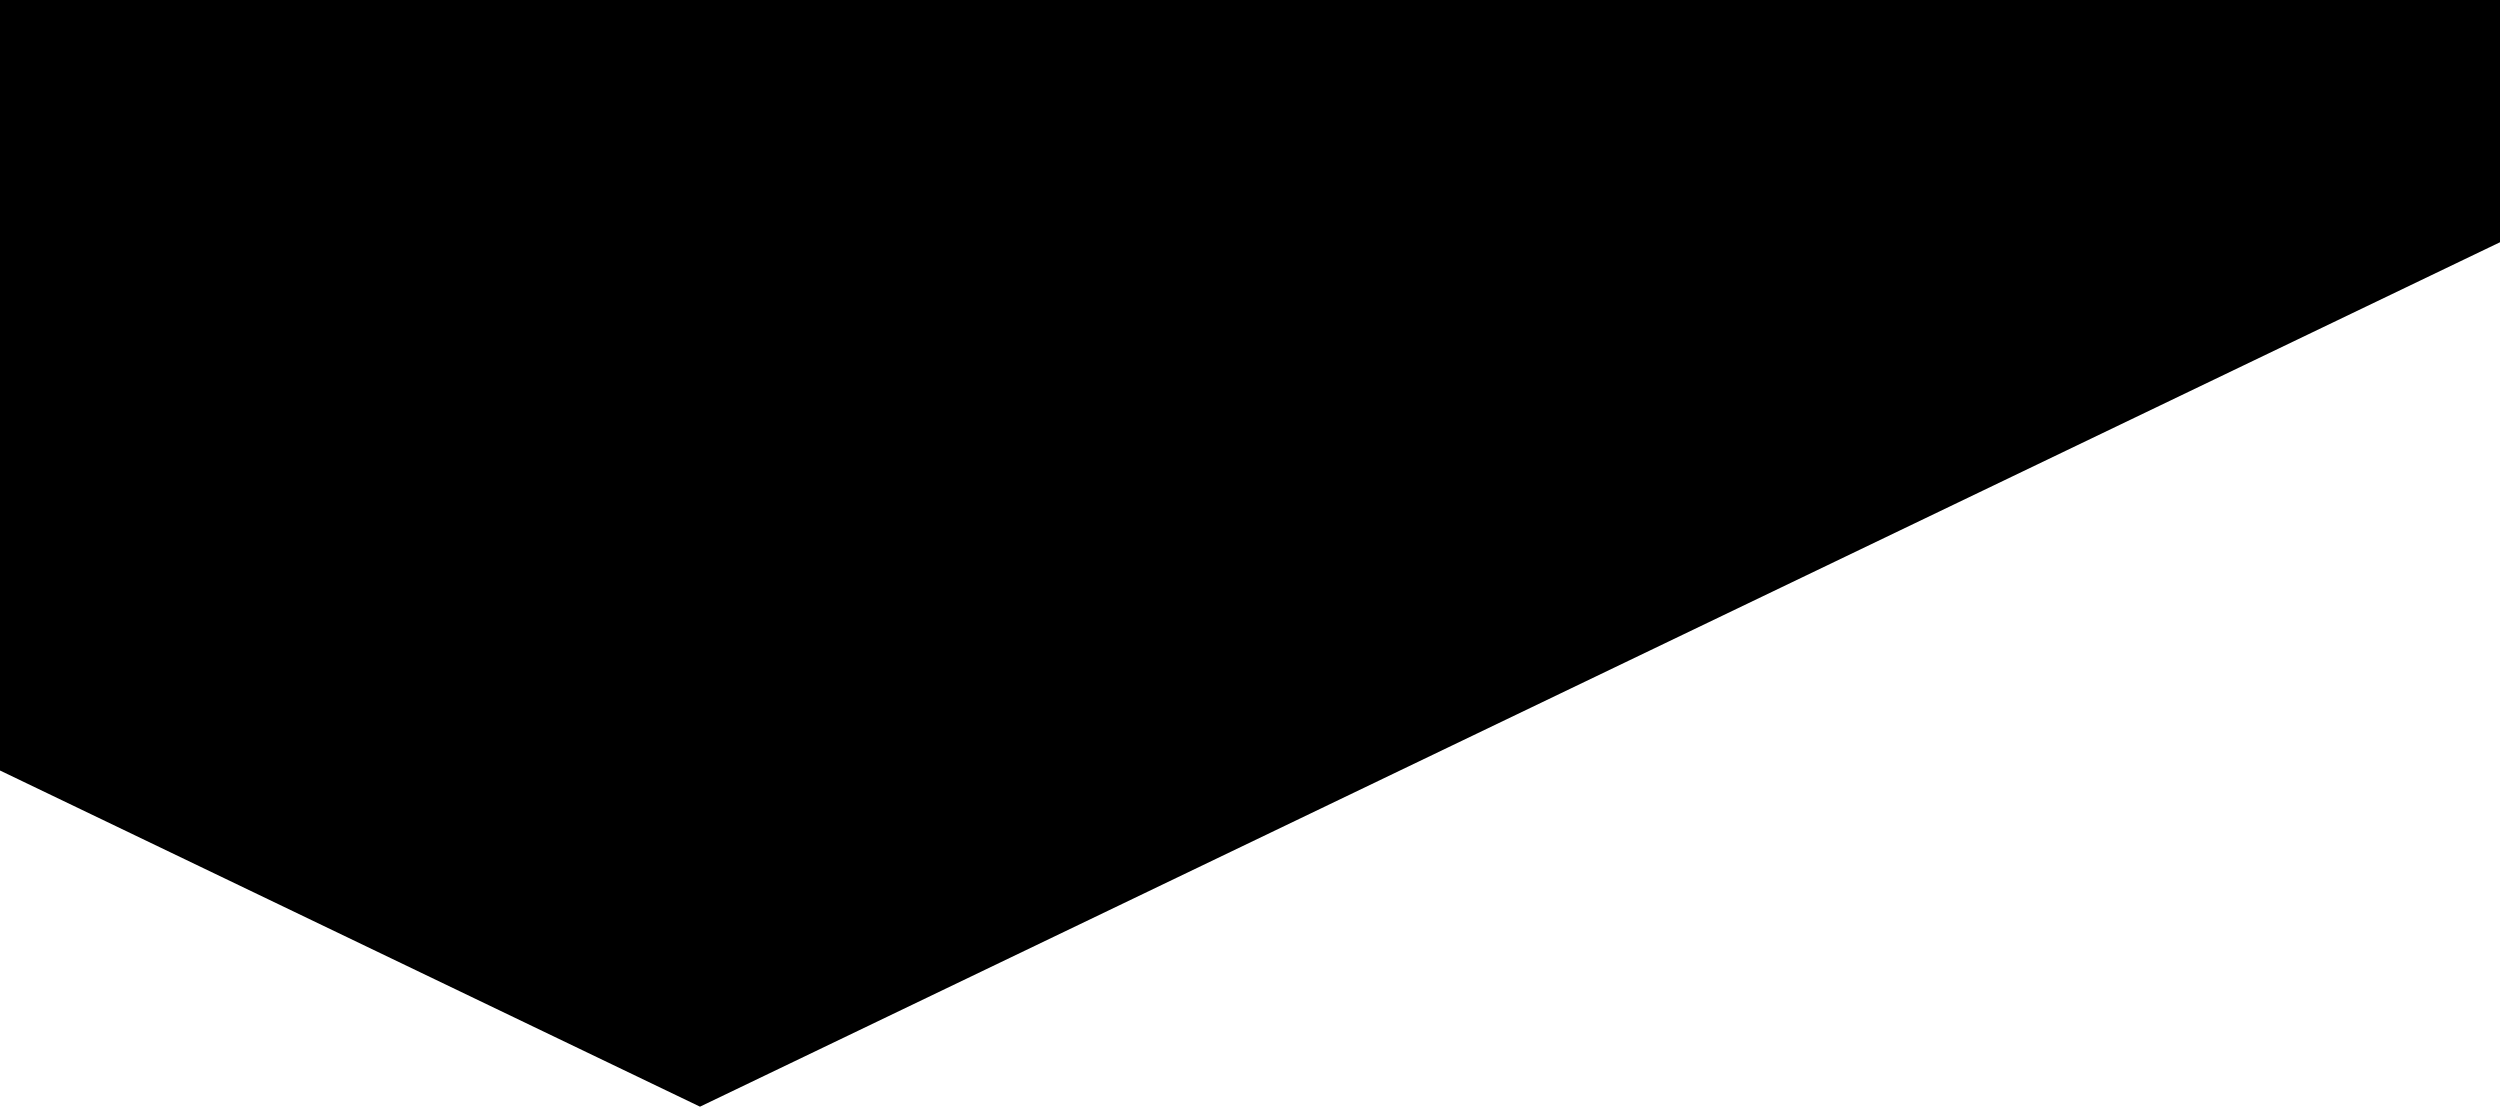
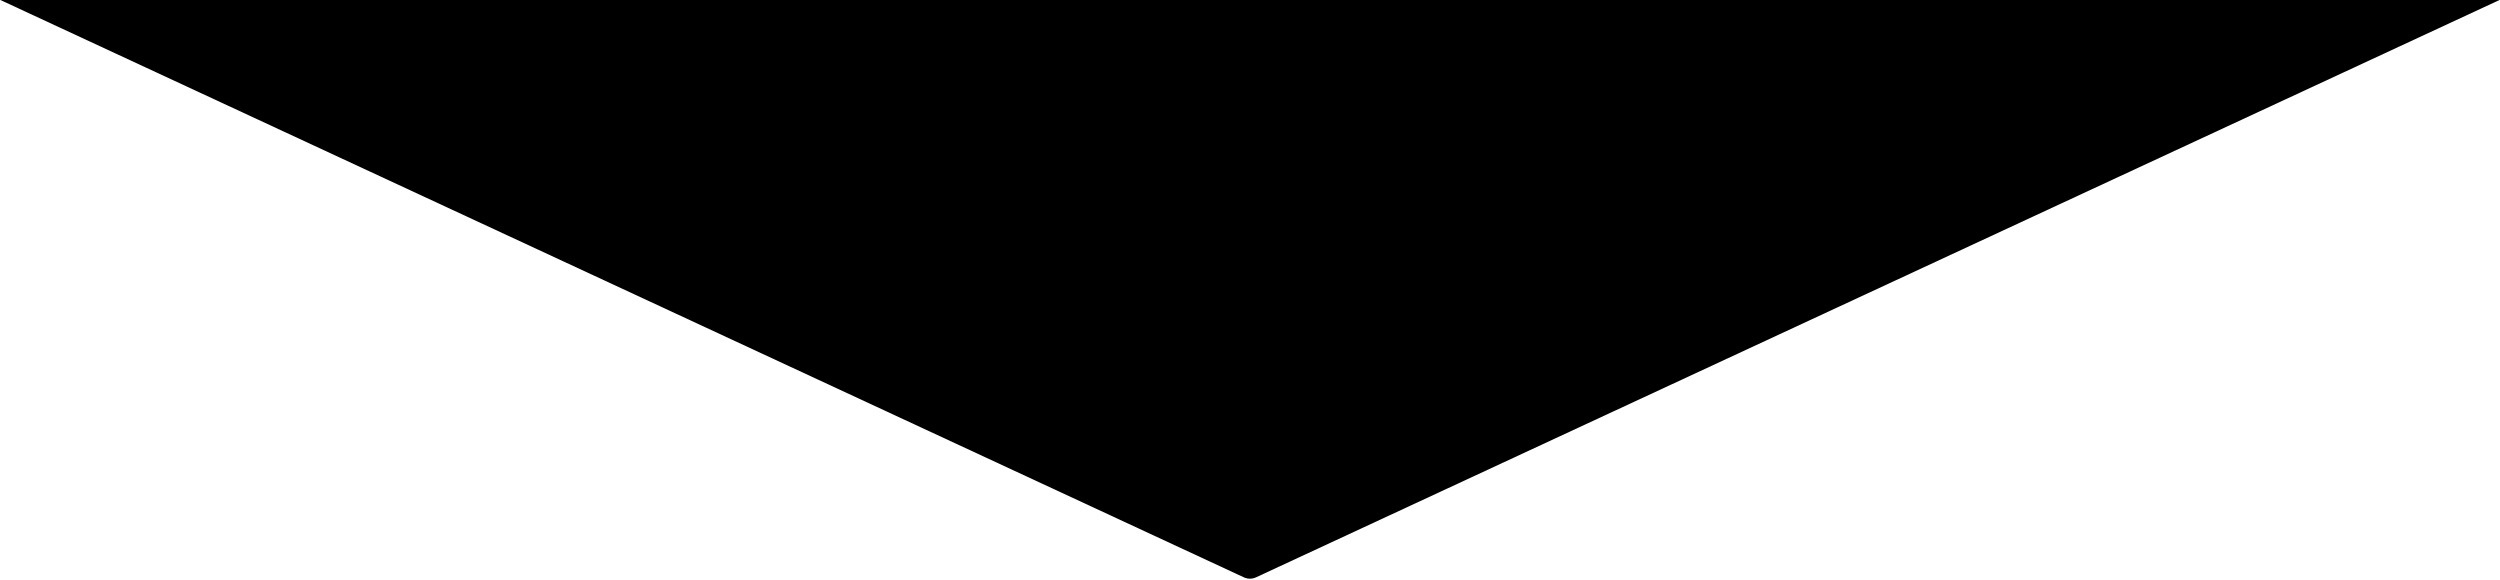
- <svg xmlns="http://www.w3.org/2000/svg" width="1500" height="664" viewBox="0 0 1500 664" fill="none" preserveAspectRatio="xMidYMax slice">
-   <path d="M420 664L-985.559 -11L1825.56 -11L420 664Z" fill="#000" />
+ <svg xmlns="http://www.w3.org/2000/svg" width="2801" height="649" viewBox="0 0 2801 649" fill="none">
+   <path d="M1407.18 646.872C1402.91 648.856 1397.98 648.856 1393.7 646.872L0.441 0H2800.44L1407.18 646.872Z" fill="black" />
</svg>
